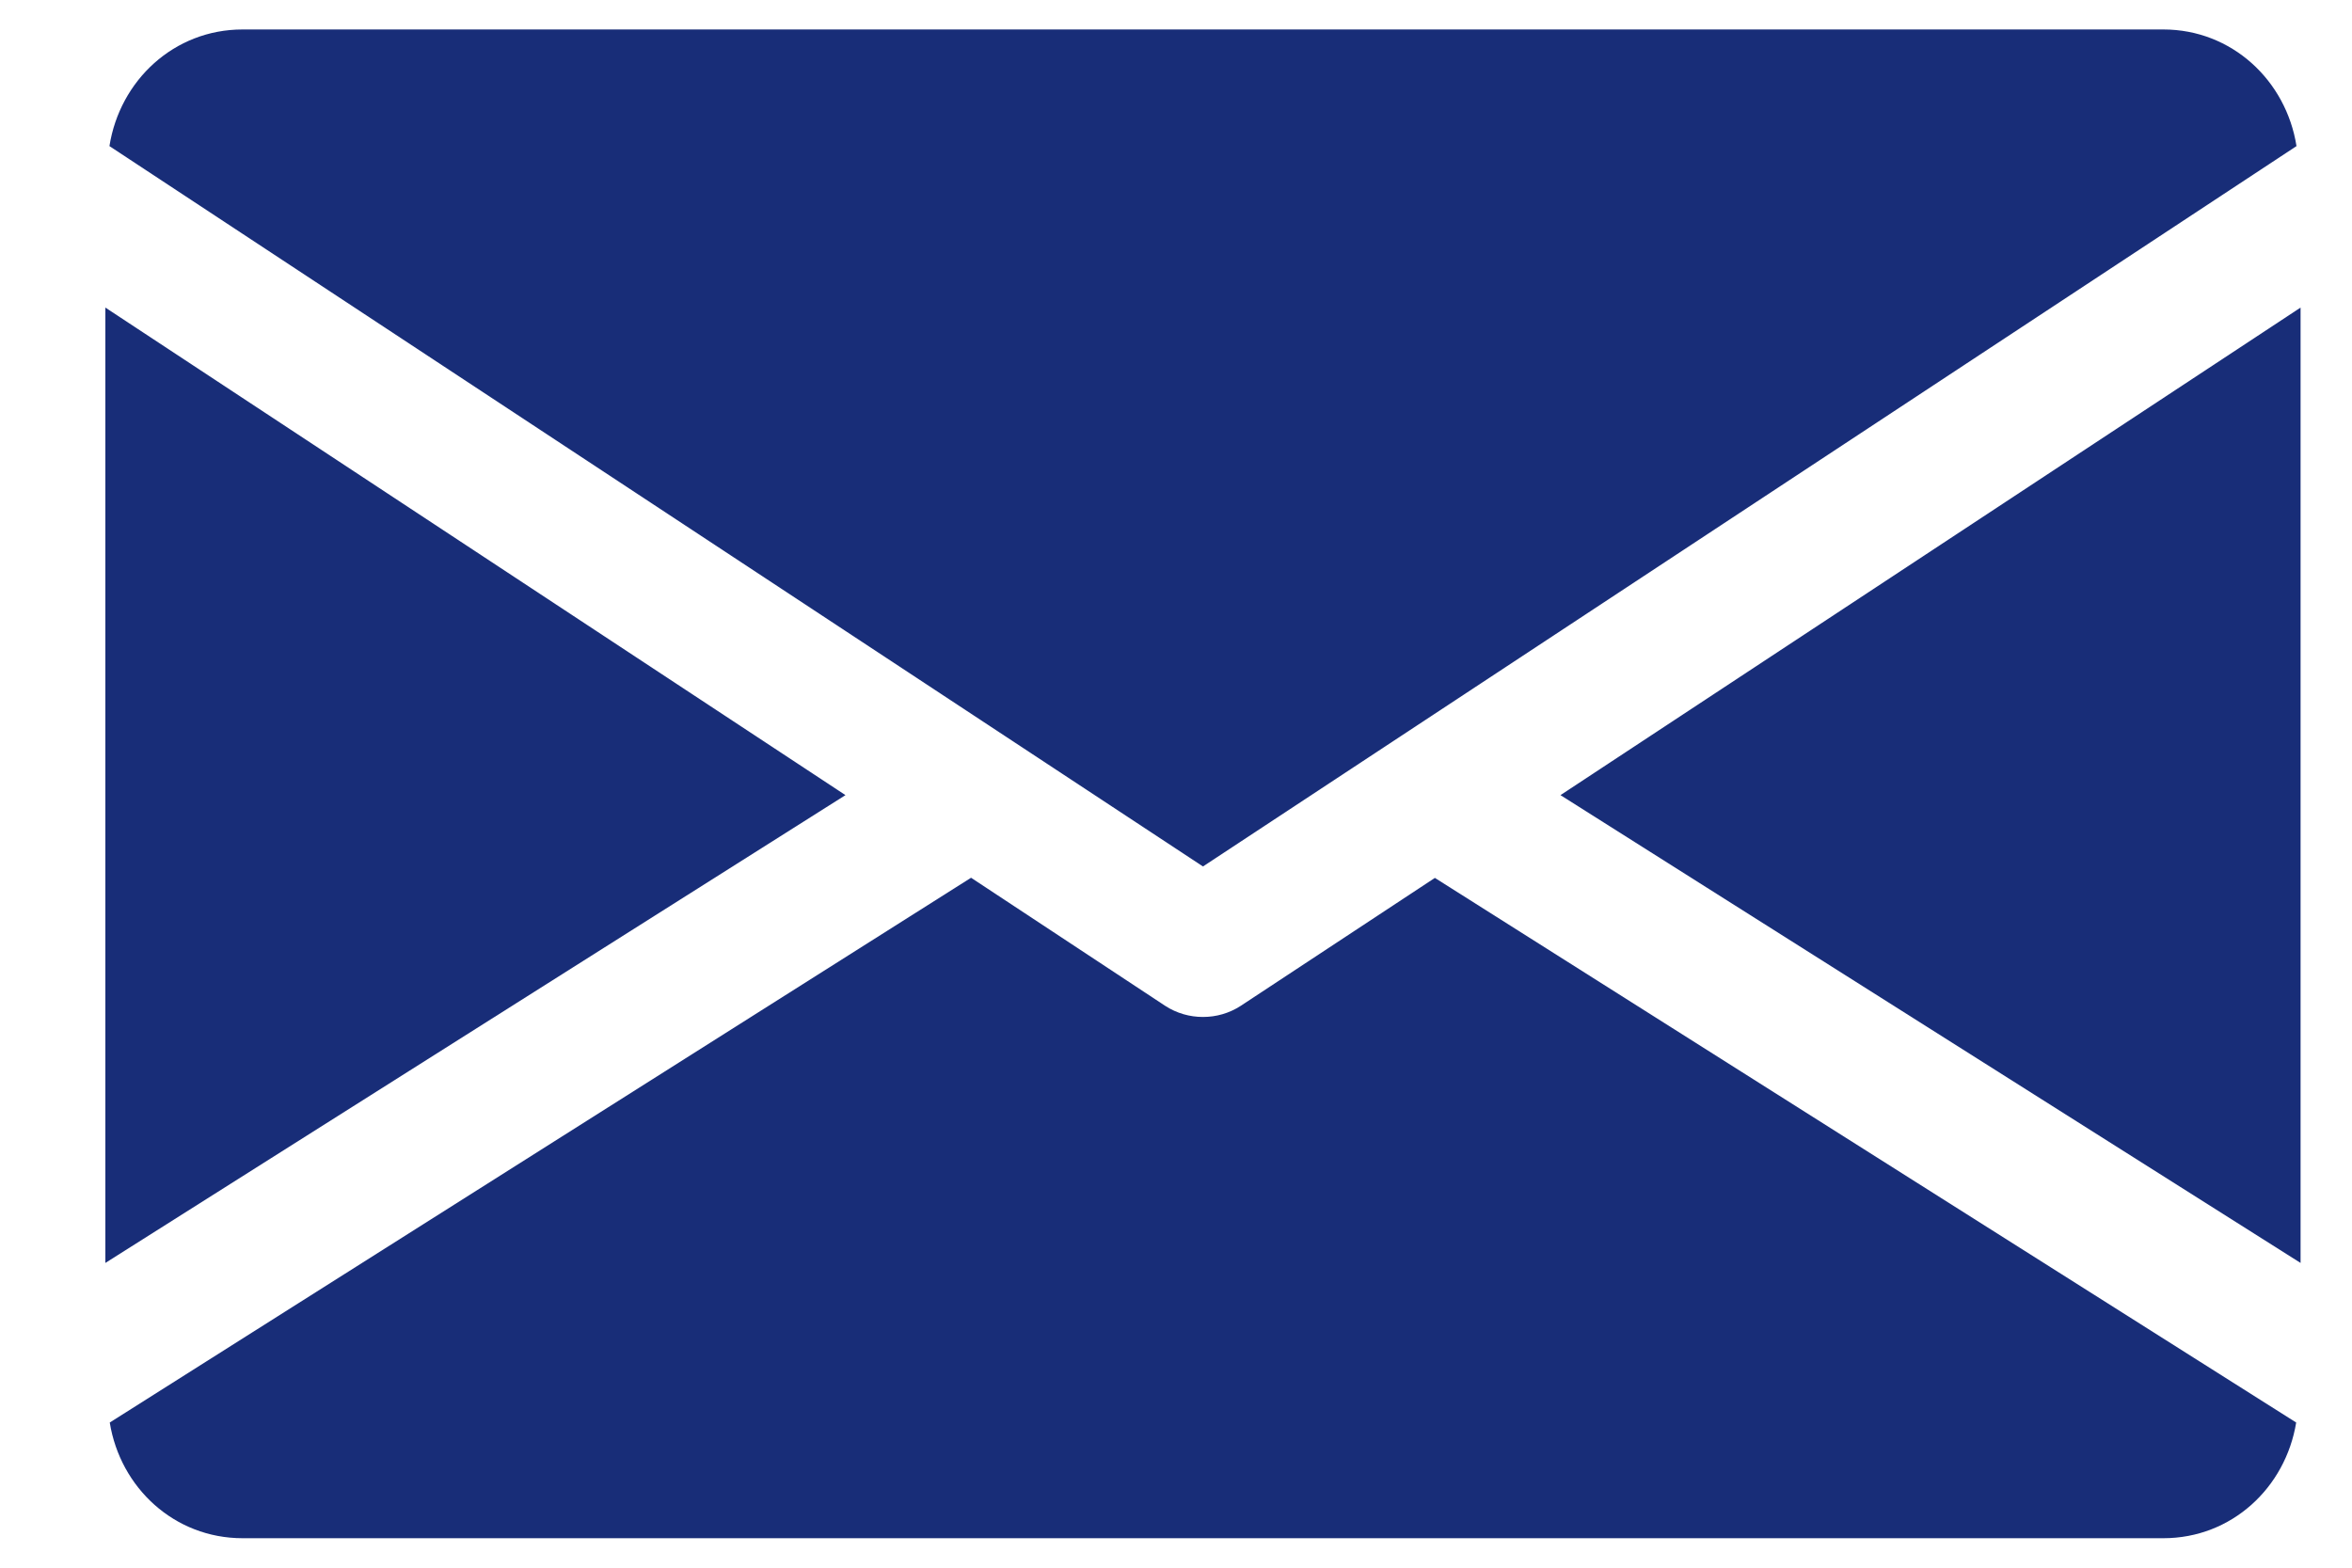
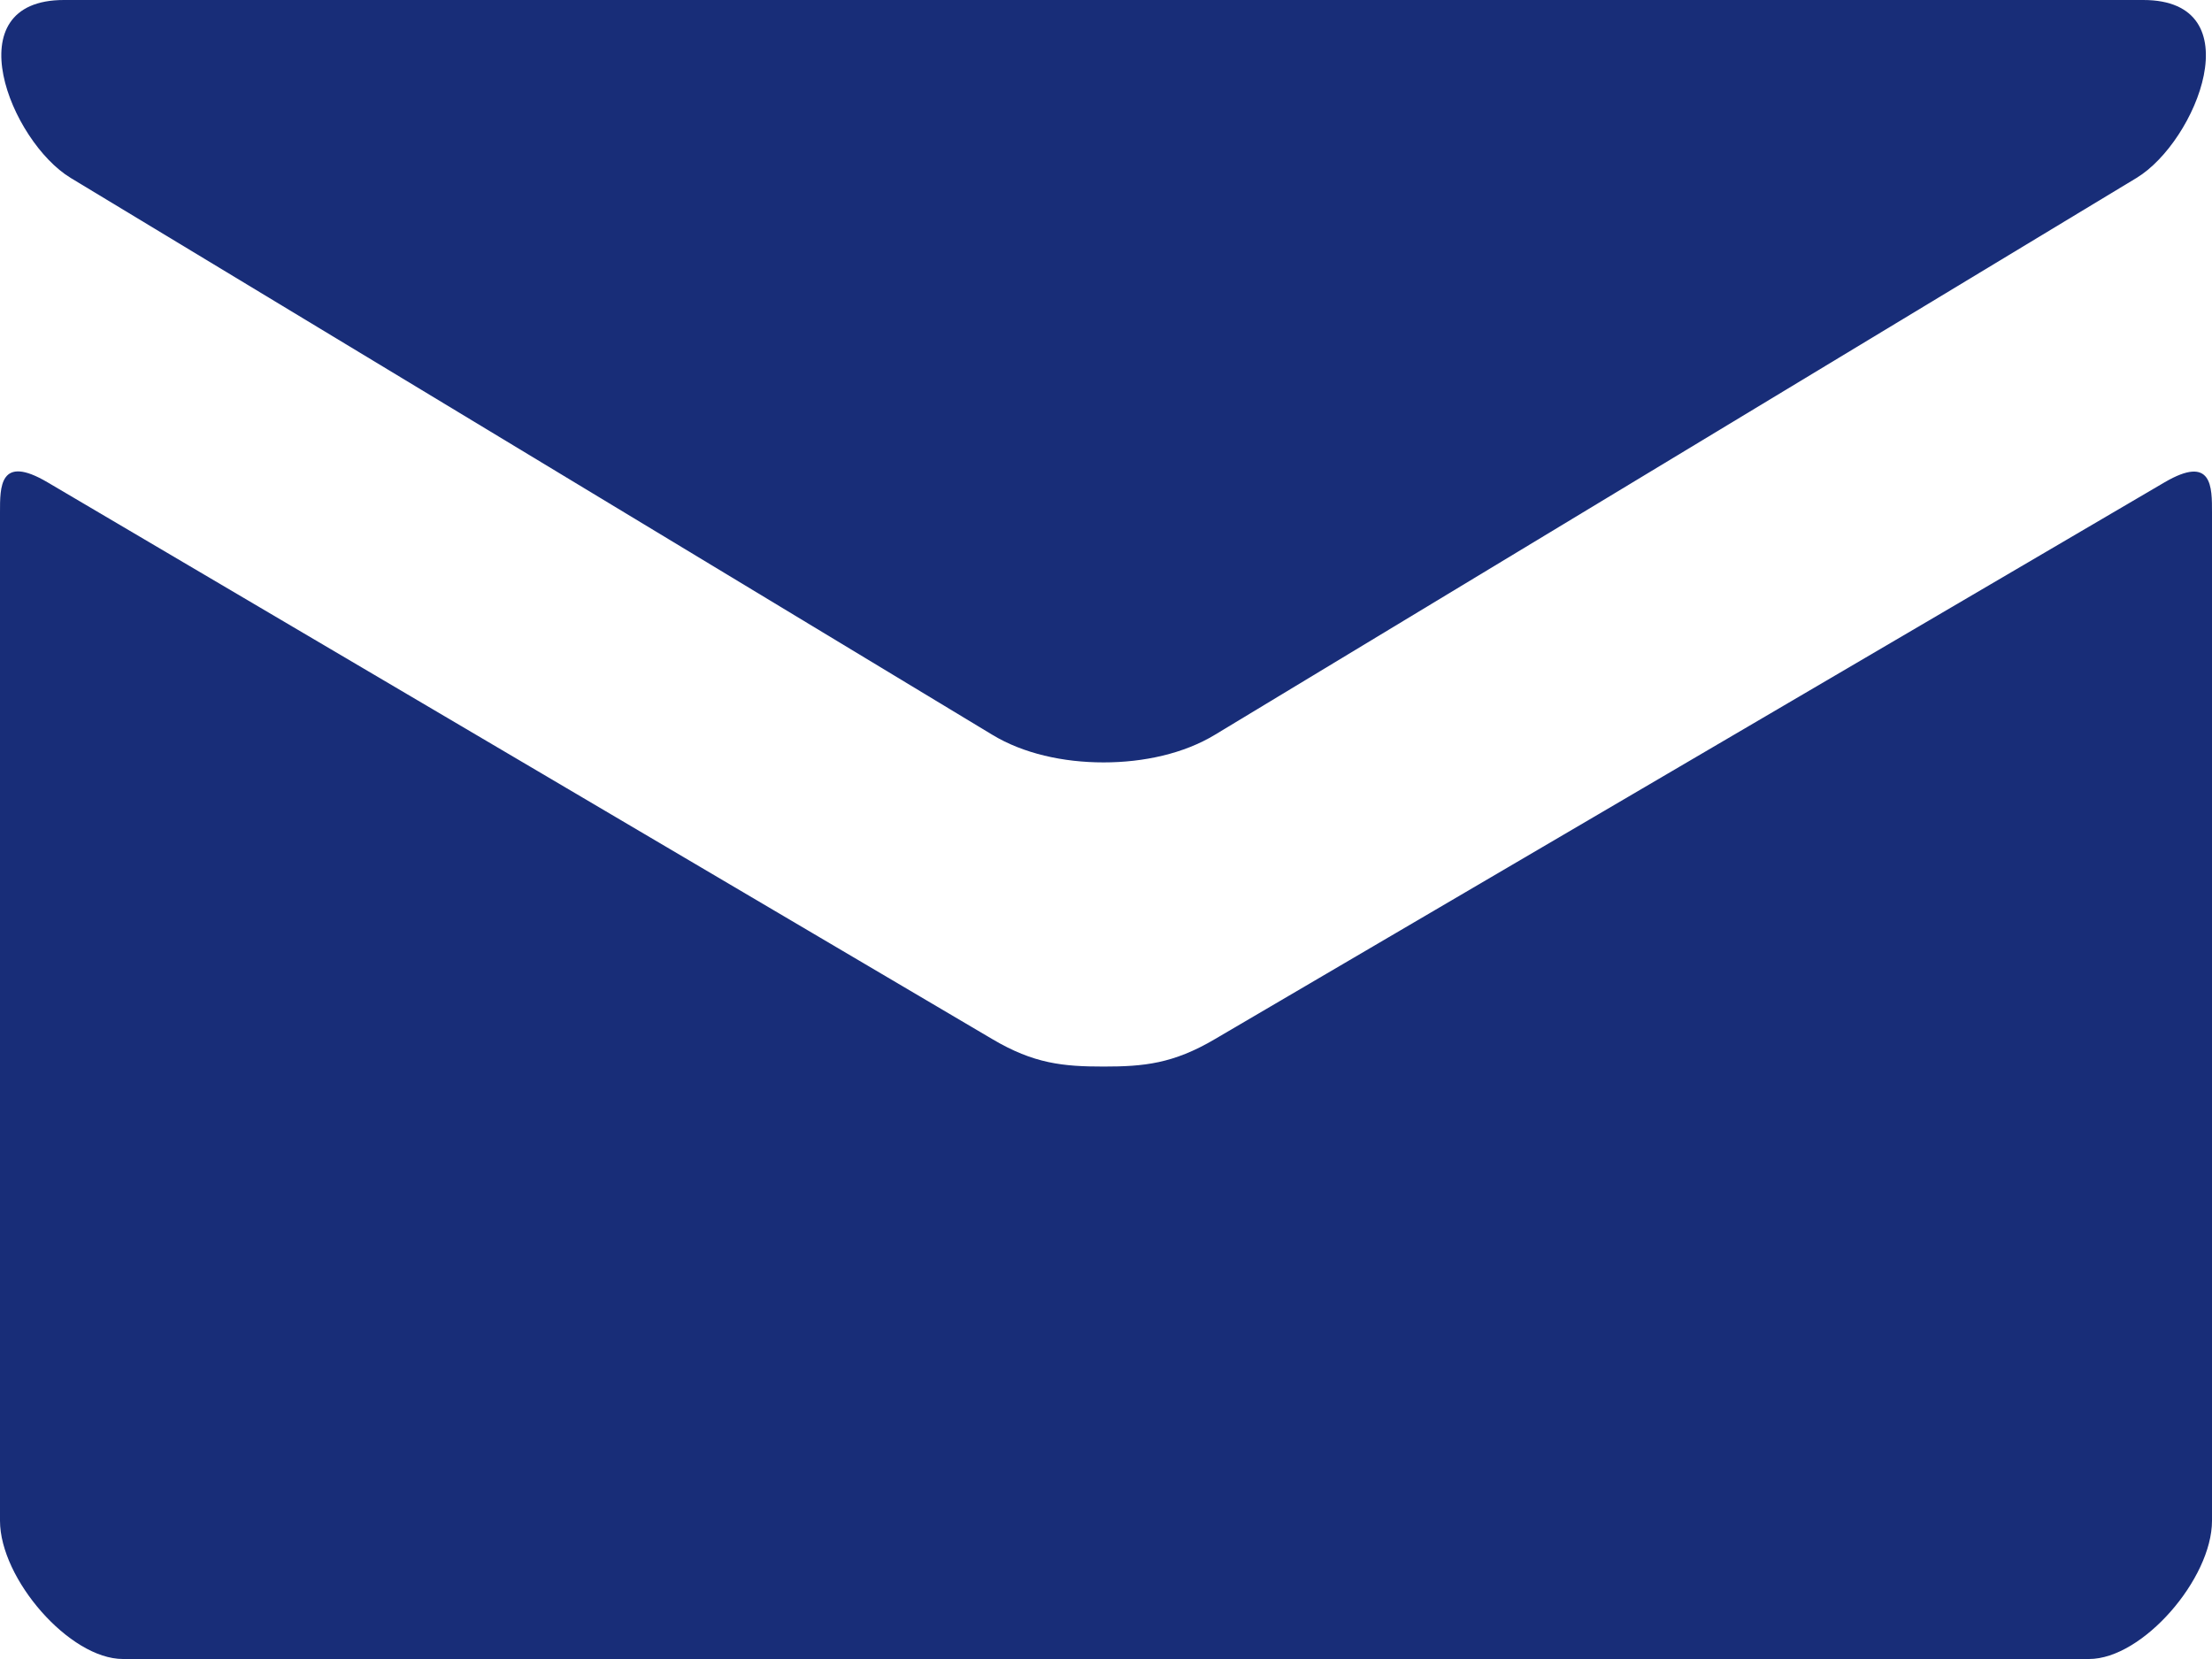
- <svg xmlns="http://www.w3.org/2000/svg" width="15" height="10" viewBox="0 0 15 10" fill="none">
-   <path d="M9.952 5.072L14.672 8.056V1.962L9.952 5.072Z" fill="#182D78" />
-   <path d="M0.672 1.962V8.056L5.392 5.072L0.672 1.962Z" fill="#182D78" />
-   <path d="M13.797 0.188H1.547C1.11 0.188 0.764 0.513 0.698 0.932L7.672 5.527L14.646 0.932C14.58 0.513 14.233 0.188 13.797 0.188Z" fill="#182D78" />
-   <path d="M9.151 5.6L7.913 6.416C7.839 6.464 7.756 6.487 7.672 6.487C7.588 6.487 7.505 6.464 7.431 6.416L6.193 5.599L0.7 9.074C0.767 9.49 1.112 9.812 1.547 9.812H13.797C14.232 9.812 14.576 9.49 14.644 9.074L9.151 5.6Z" fill="#182D78" />
+ <svg xmlns="http://www.w3.org/2000/svg" width="12" height="9" viewBox="0 0 12 9" fill="none">
+   <path d="M0.383 0.965L5.383 3.986C5.551 4.088 5.768 4.136 5.987 4.136C6.205 4.136 6.423 4.088 6.591 3.986L11.591 0.965C11.917 0.767 12.225 0 11.627 0H0.347C-0.251 0 0.057 0.767 0.383 0.965ZM11.742 2.617L6.591 5.637C6.364 5.771 6.205 5.786 5.987 5.786C5.768 5.786 5.609 5.771 5.383 5.637C5.156 5.503 0.627 2.833 0.257 2.616C-0.003 2.463 1.07737e-06 2.642 1.07737e-06 2.78V8.25C1.07737e-06 8.565 0.377 9 0.667 9H11.333C11.623 9 12 8.565 12 8.25V2.781C12 2.643 12.003 2.464 11.742 2.617Z" fill="#182D78" />
</svg>
